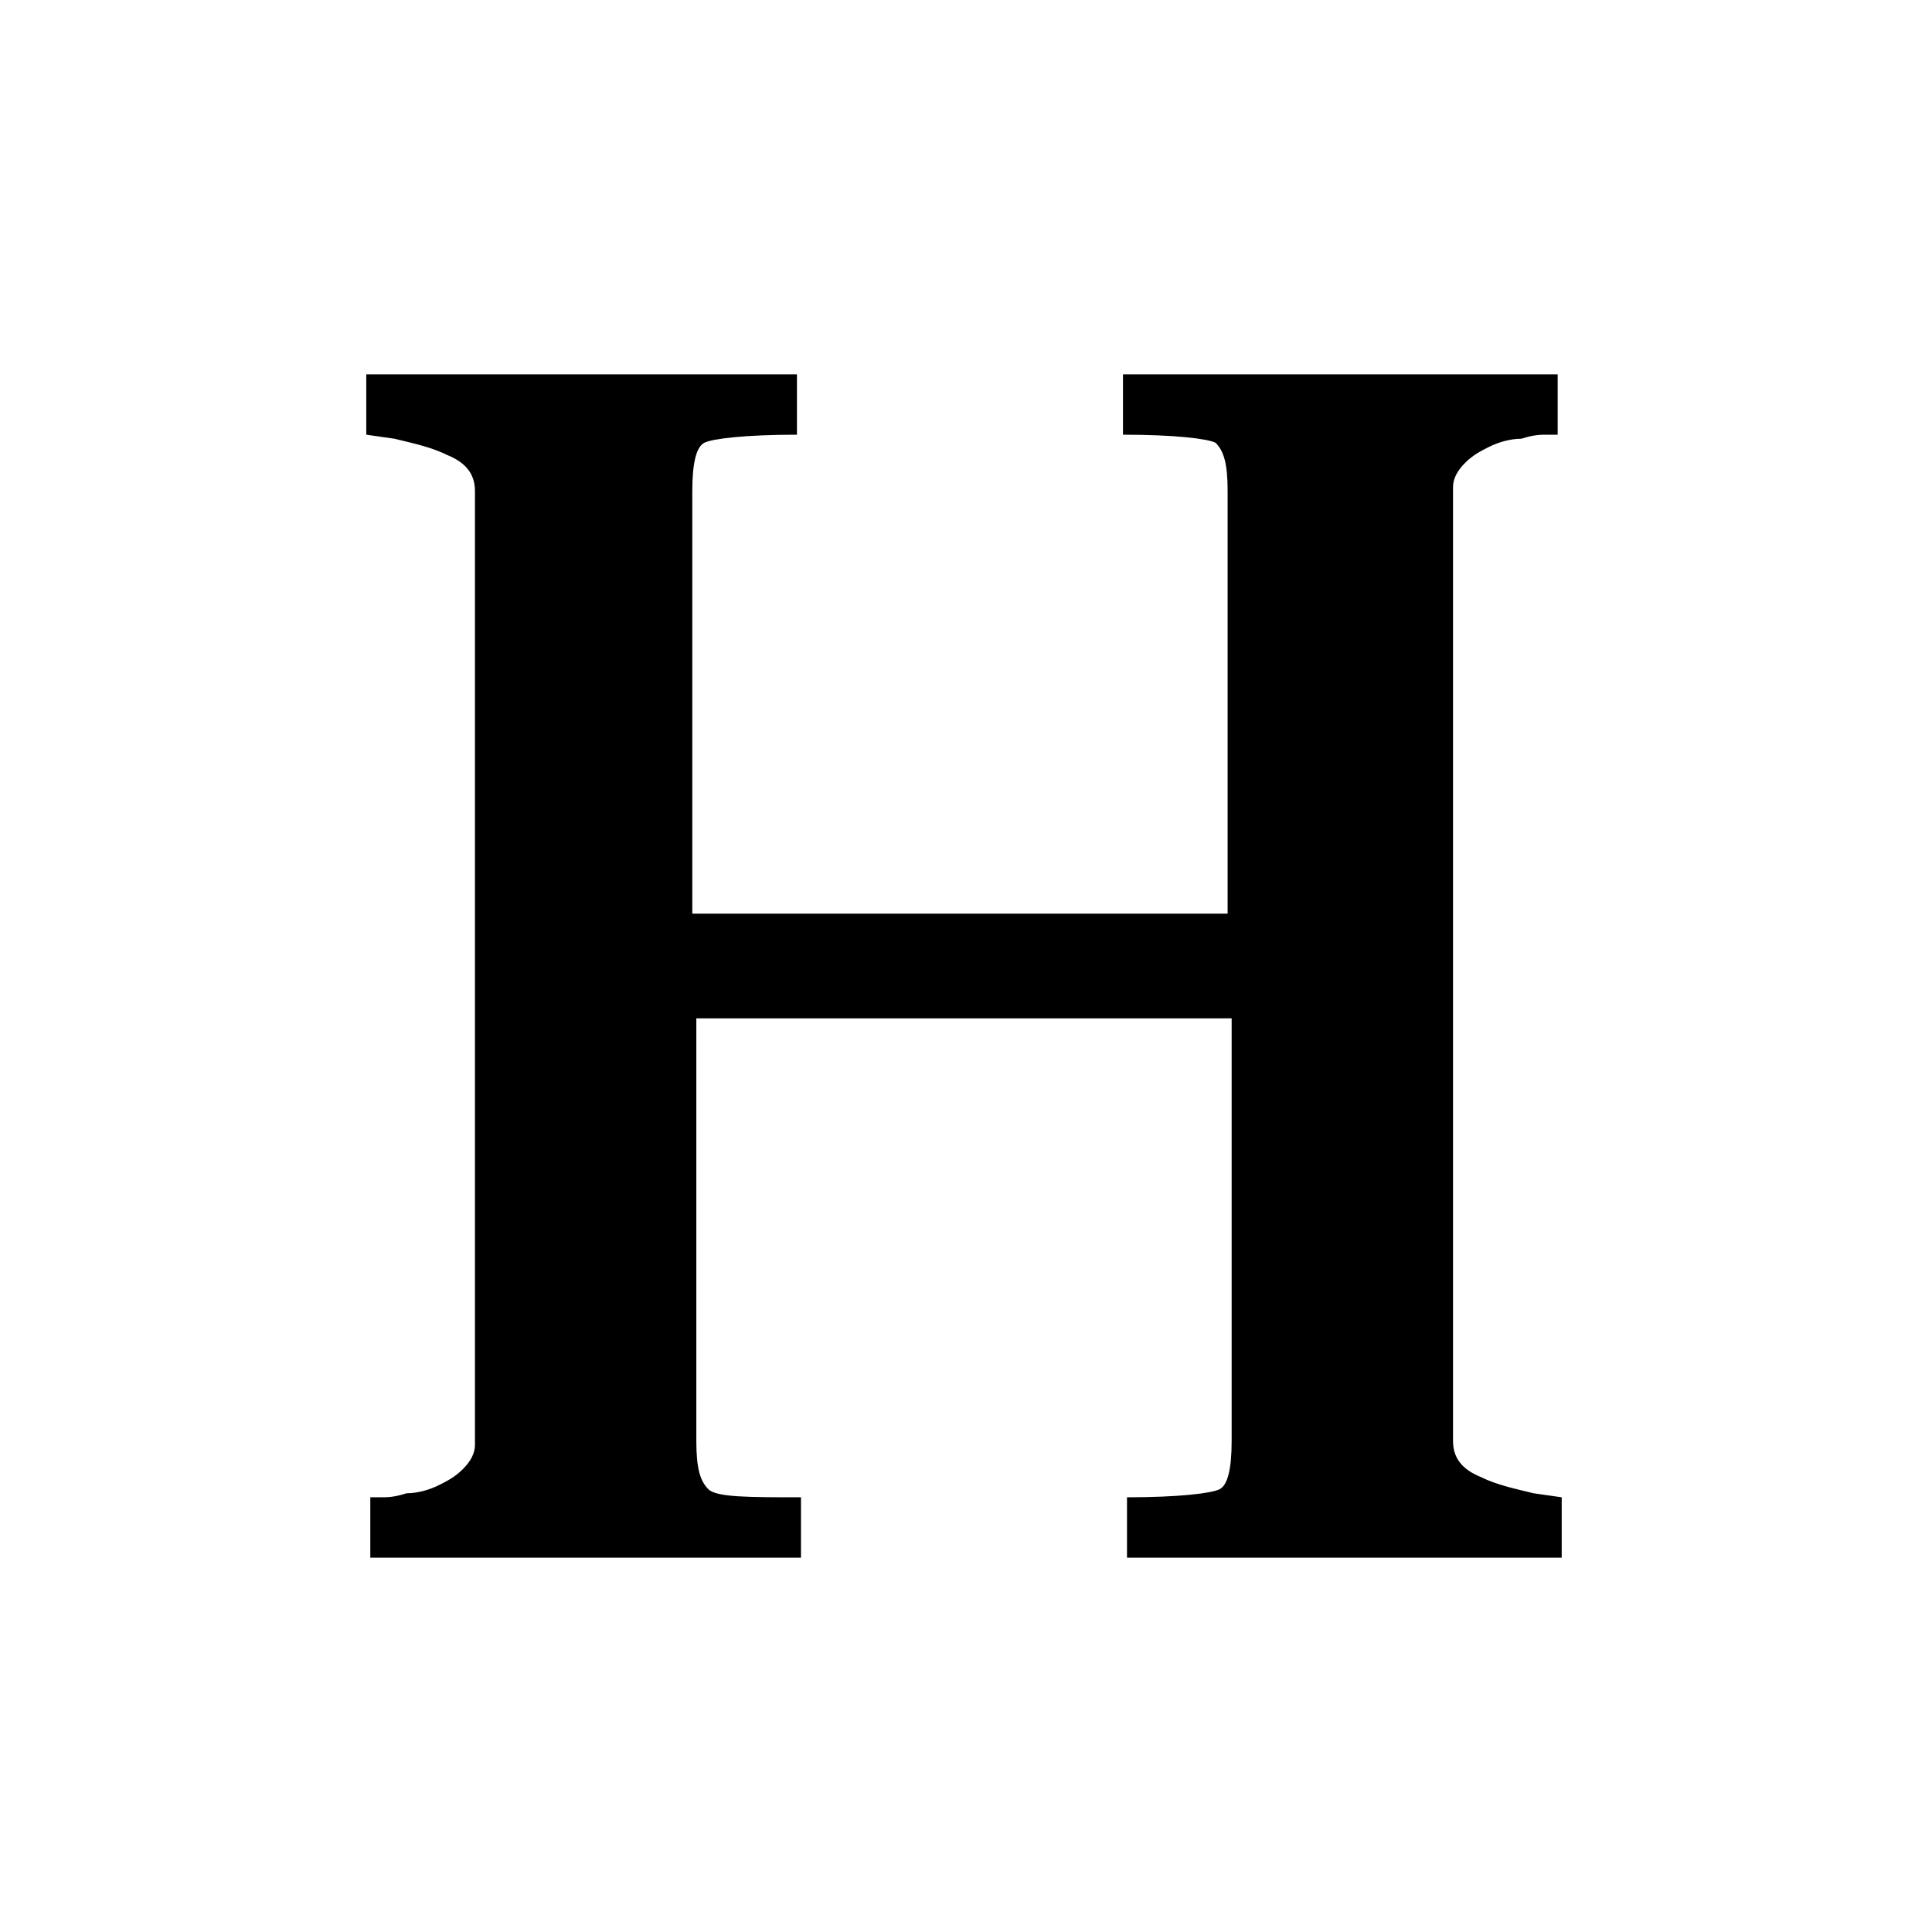
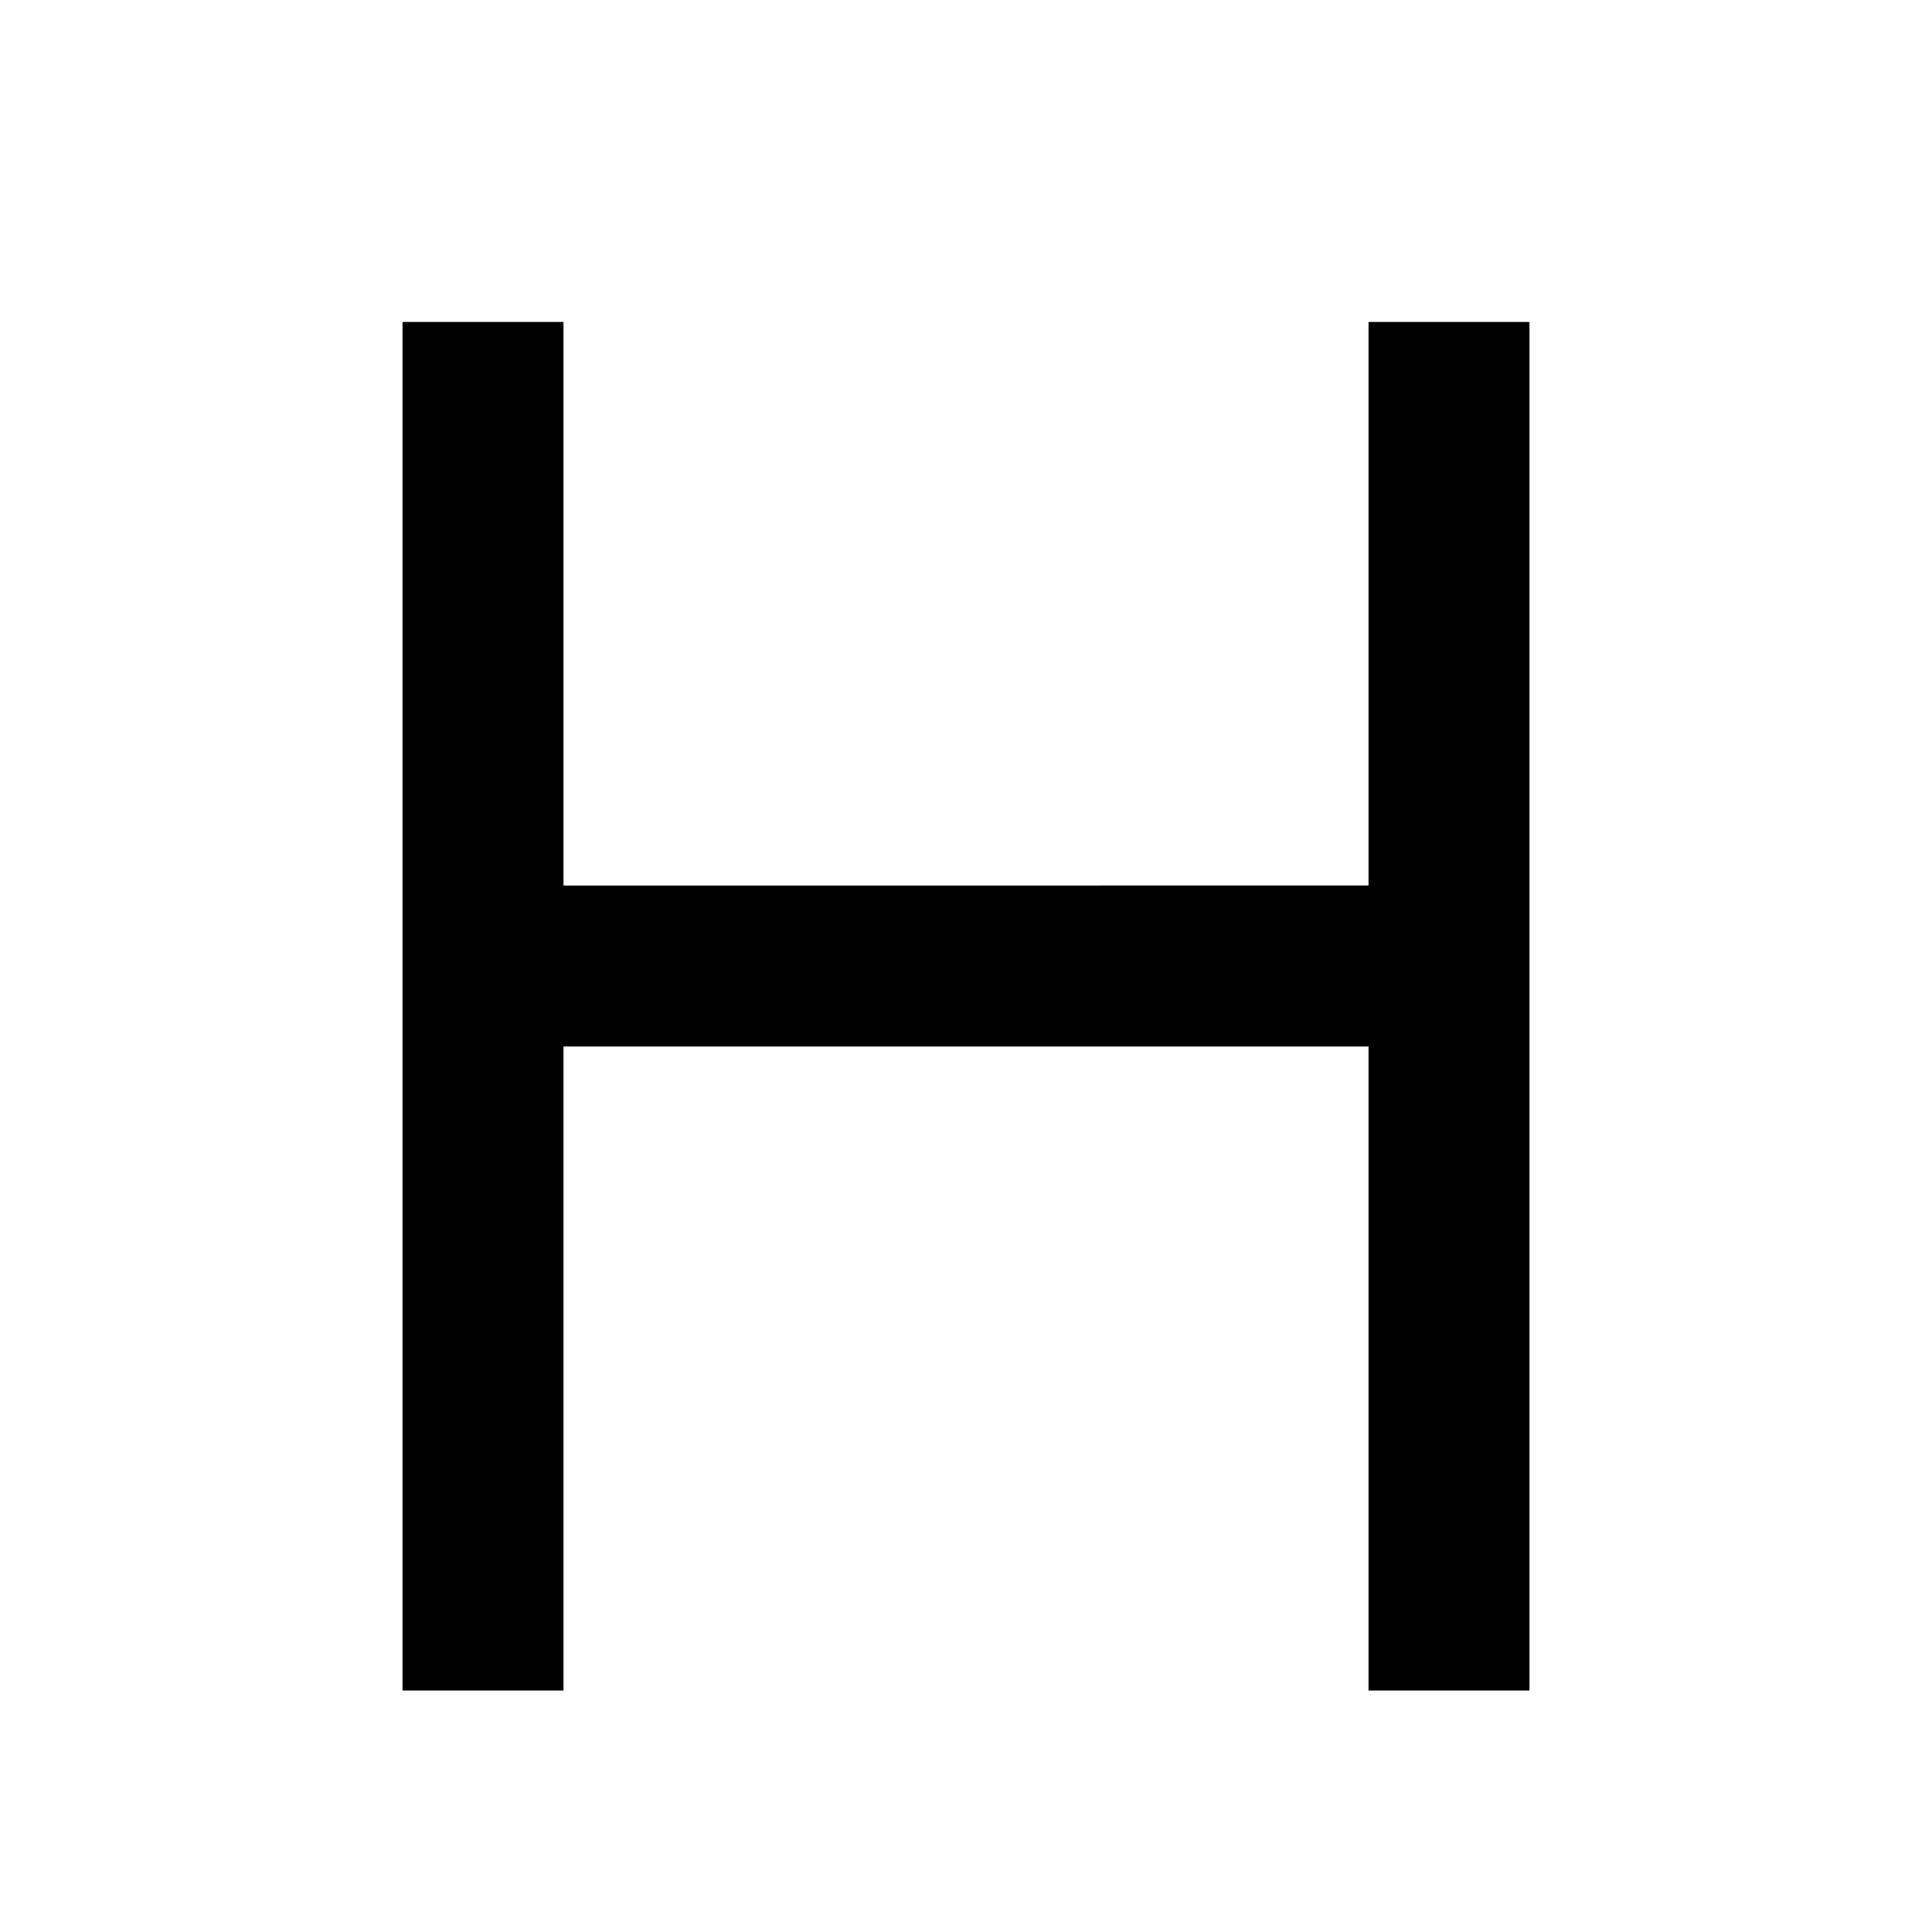
- <svg xmlns="http://www.w3.org/2000/svg" class="icon" viewBox="0 0 1024 1024" version="1.1" width="128" height="128">
-   <path d="M825.6 198.4v32h-6.4c-2.133 0-6.4 0-12.8 2.133-6.4 0-12.8 2.133-17.067 4.267-4.267 2.133-8.533 4.267-12.8 8.533-4.267 4.267-6.4 8.533-6.4 12.8v505.6c0 8.533 4.267 14.933 14.933 19.2 8.533 4.267 19.2 6.4 27.733 8.533l14.933 2.133v32H597.333v-32c27.733 0 44.8-2.133 49.067-4.267s6.4-10.667 6.4-25.6v-224h-283.733v224c0 14.933 2.133 21.333 6.4 25.6s21.333 4.267 49.067 4.267v32h-228.267v-32h6.4c2.133 0 6.4 0 12.8-2.133 6.4 0 12.8-2.133 17.067-4.267 4.267-2.133 8.533-4.267 12.8-8.533 4.267-4.267 6.4-8.533 6.4-12.8v-505.6c0-8.533-4.267-14.933-14.933-19.2-8.533-4.267-19.2-6.4-27.733-8.533l-14.933-2.133v-32h228.267v32c-27.733 0-44.8 2.133-49.067 4.267s-6.4 10.667-6.4 25.6v224h283.733v-224c0-14.933-2.133-21.333-6.4-25.6-4.267-2.133-21.333-4.267-49.067-4.267v-32h230.4z" fill="currentColor" />
+ <svg xmlns="http://www.w3.org/2000/svg" viewBox="0 0 1024 1024" version="1.1" width="128" height="128">
+   <path stroke-width="8" d="M725.333 469.333V170.667h85.333v725.333h-85.333v-341.333H298.667v341.333H213.333V170.667h85.333v298.667z" fill="currentColor" />
</svg>
